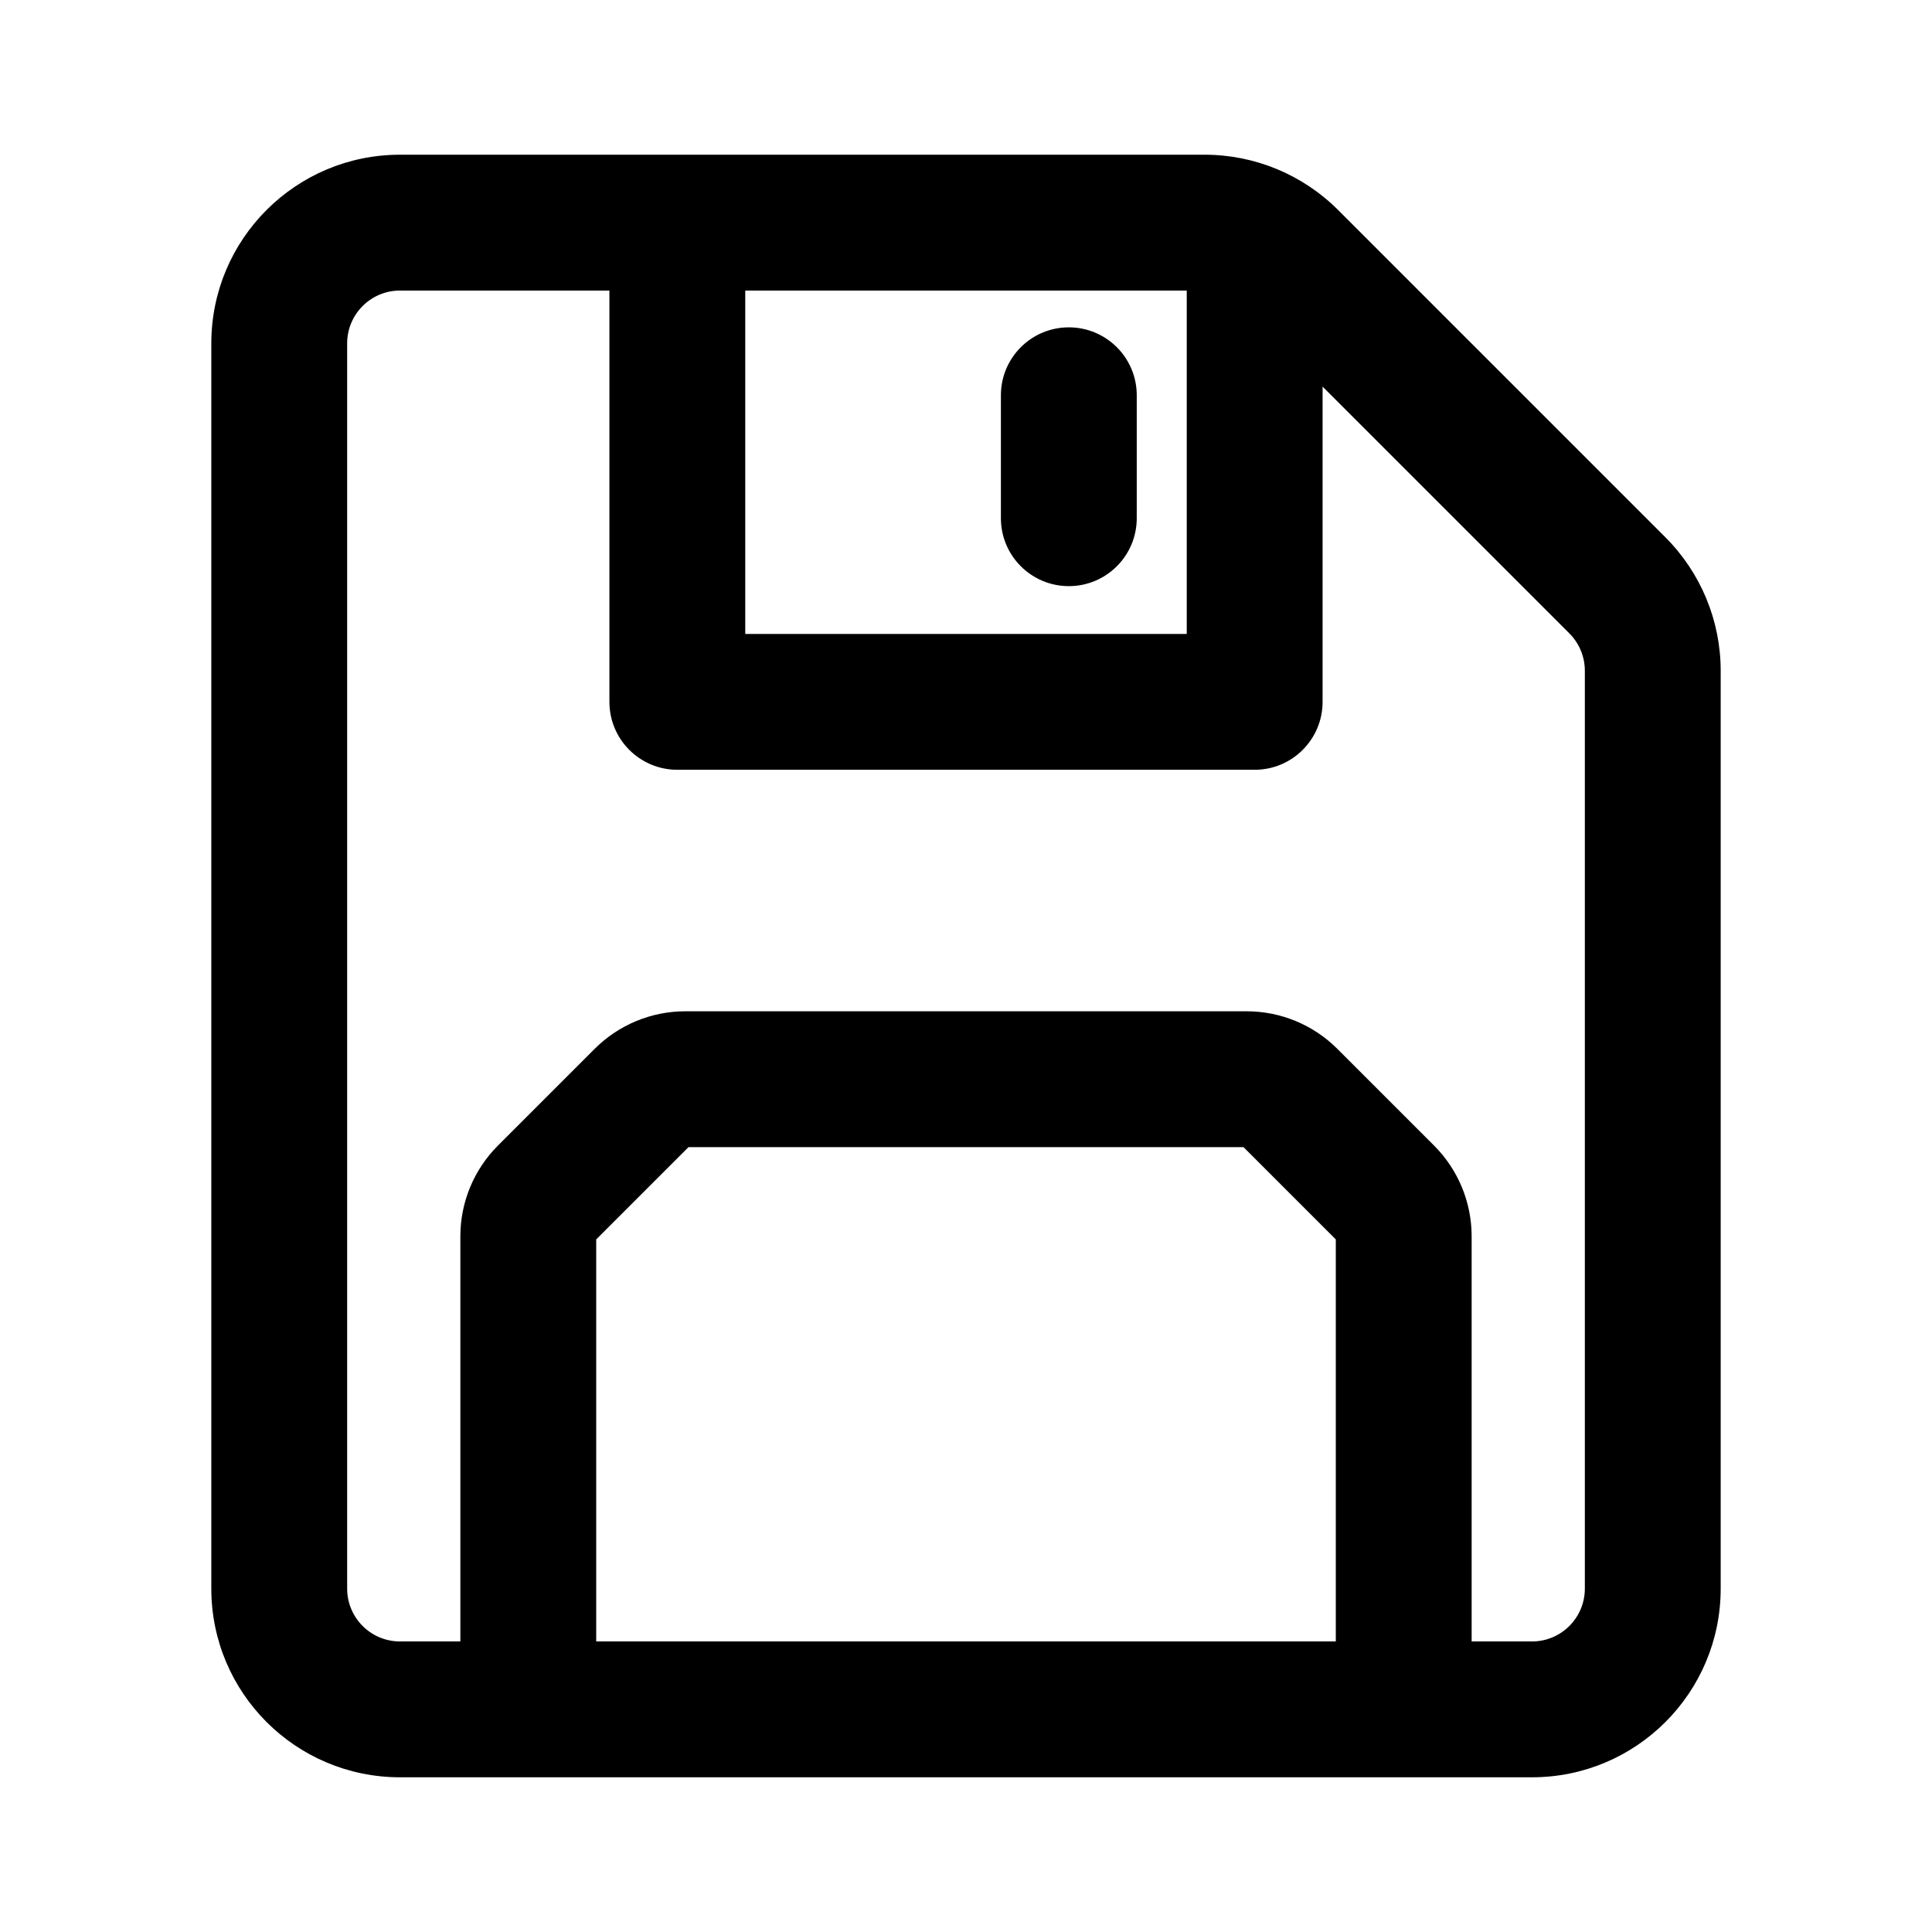
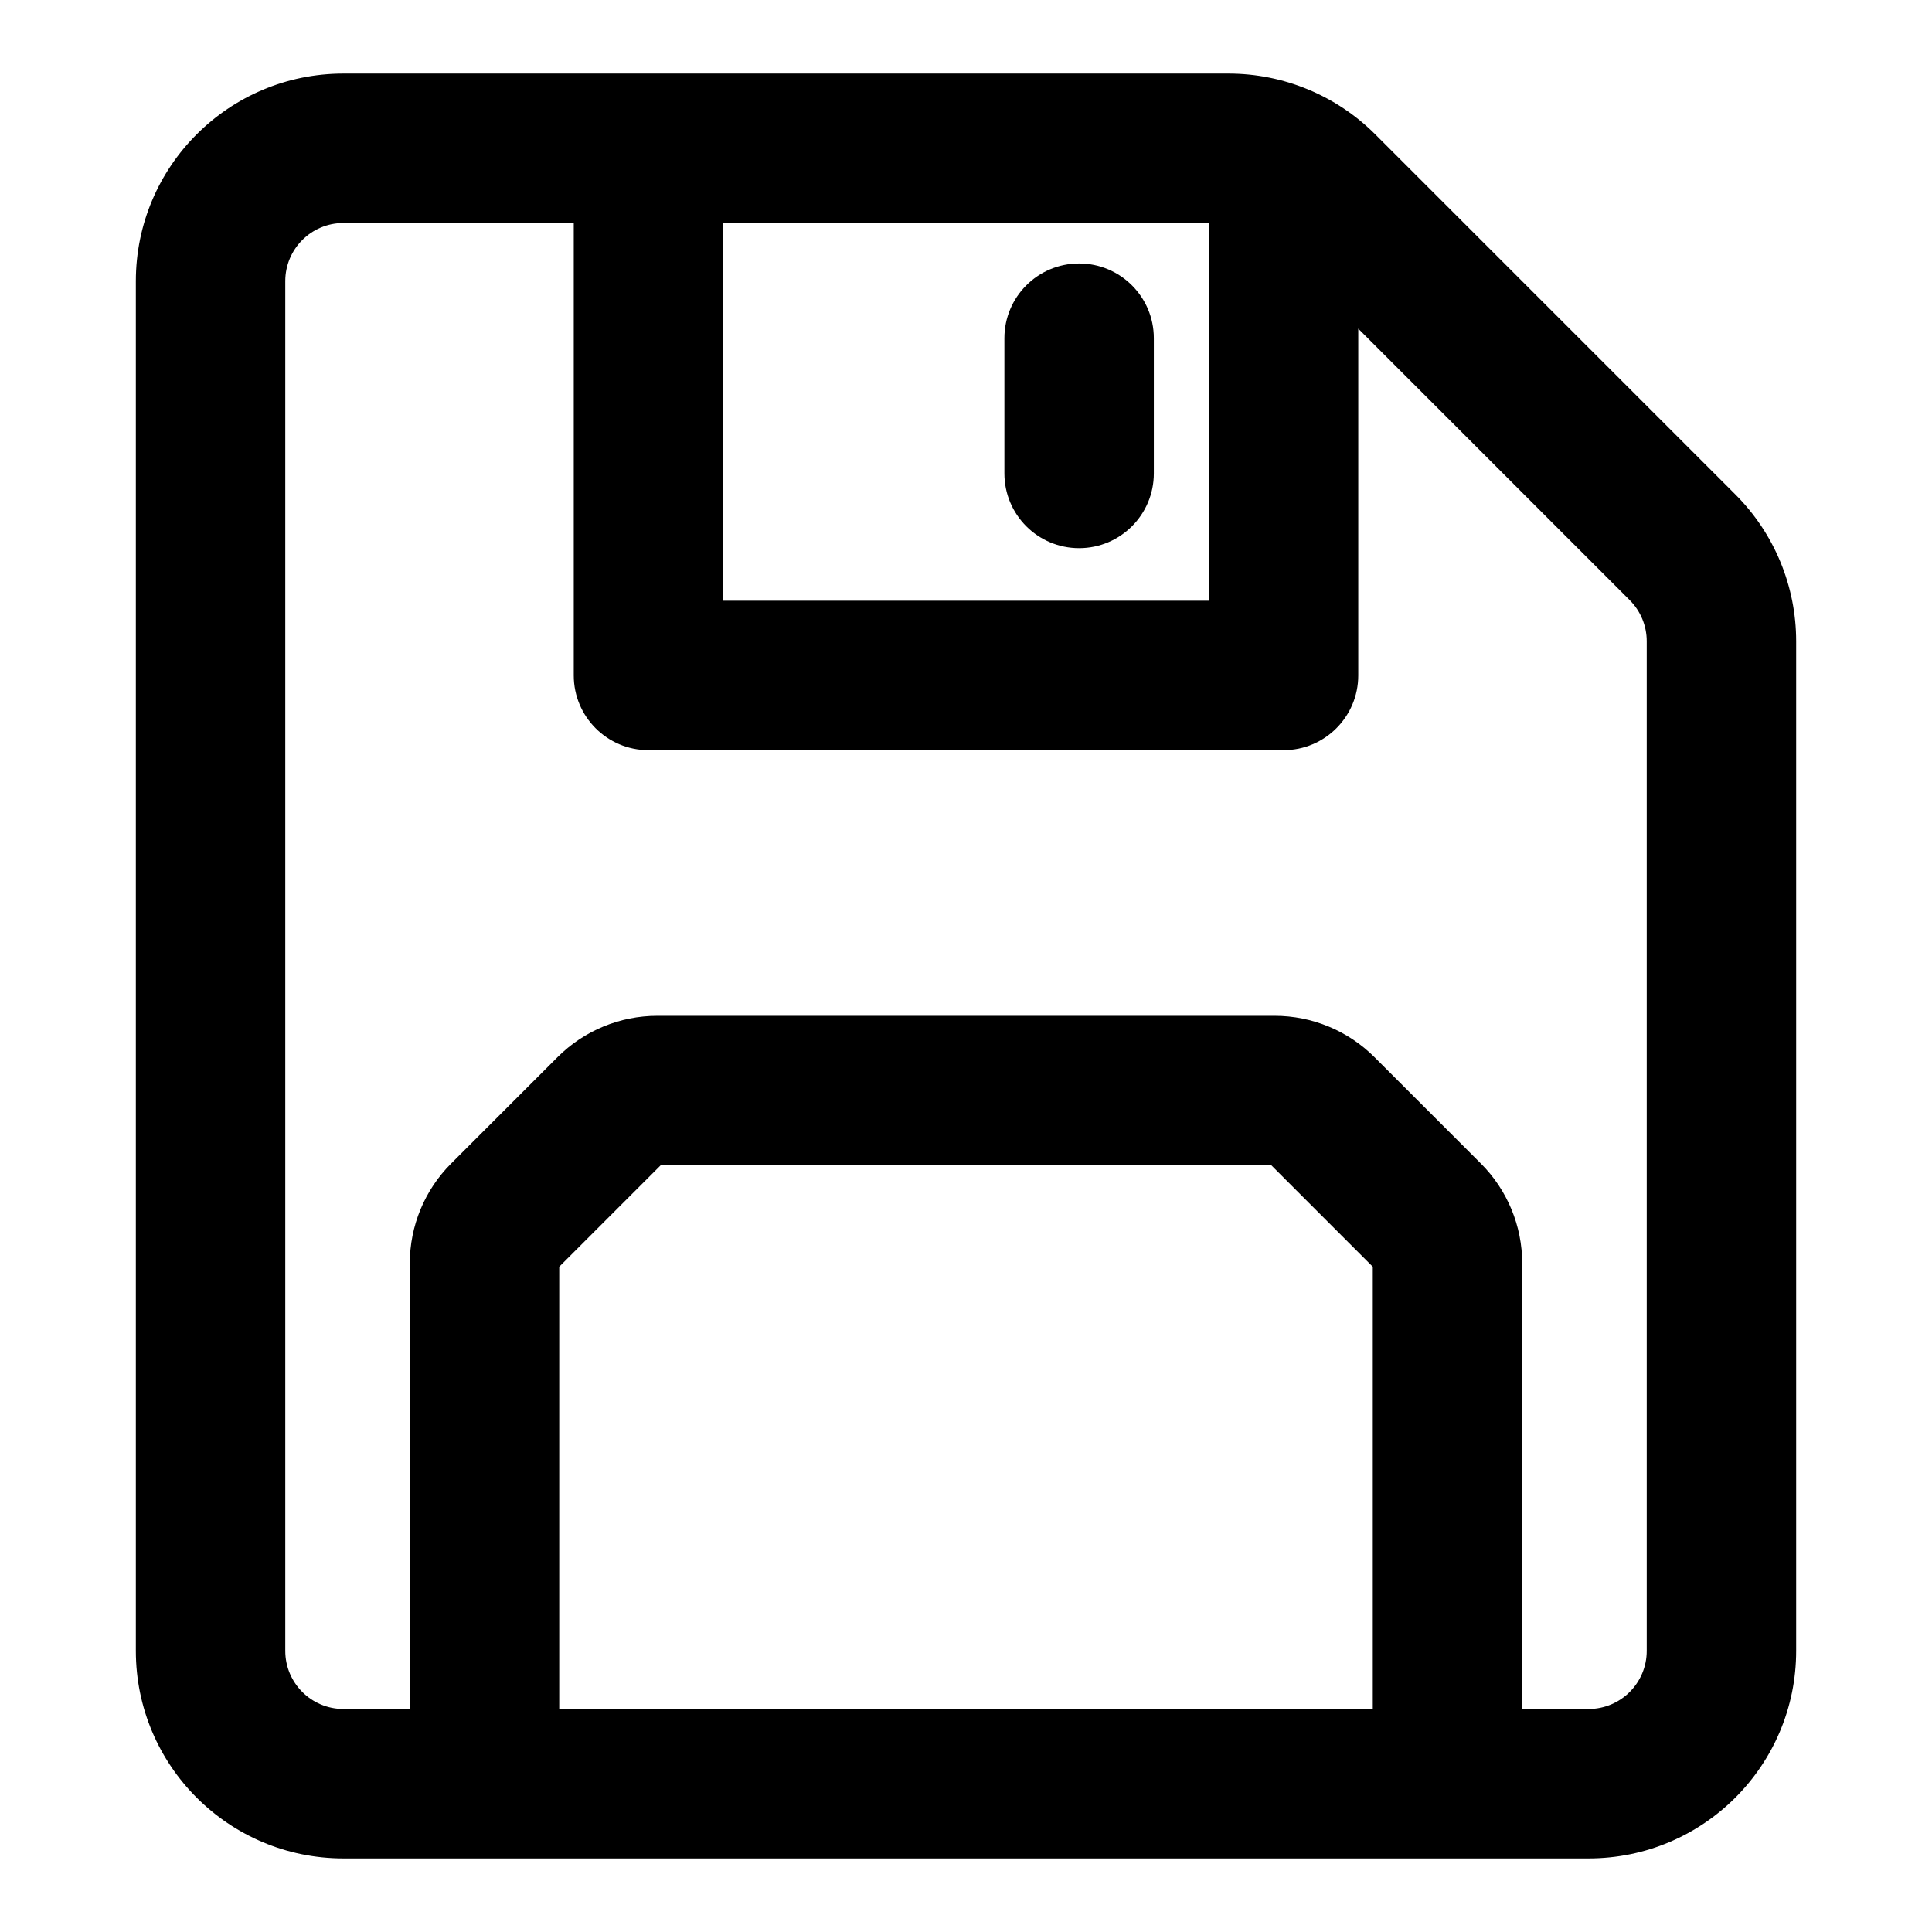
<svg xmlns="http://www.w3.org/2000/svg" viewBox="0 0 1024 1024" version="1.1" width="1em" height="1em" fill="currentColor" aria-hidden="true">
-   <path d="M323 154H212c-15.464 0-28 12.536-28 28v660c0 15.464 12.536 28 28 28h32V655.255a68 68 0 0 1 19.917-48.083l51.255-51.255A68 68 0 0 1 363.255 536h297.49a68 68 0 0 1 48.083 19.917l51.255 51.255A68 68 0 0 1 780 655.255V870h32c15.464 0 28-12.536 28-28V355.51a28 28 0 0 0-8.201-19.8L701 204.913V372c0 19.882-16.118 36-36 36H359c-19.882 0-36-16.118-36-36V154z m72 0v182h234V154H395z m517 201.51V842c0 55.228-44.772 100-100 100H212c-55.228 0-100-44.772-100-100V182c0-55.228 44.772-100 100-100h426.49a100 100 0 0 1 70.711 29.29l173.51 173.509A100 100 0 0 1 912 355.509zM659.088 608H364.912L316 656.912V870h392V656.912L659.088 608zM530.5 209.5c0-19.882 16.118-36 36-36s36 16.118 36 36v65.164c0 19.883-16.118 36-36 36s-36-16.117-36-36V209.5z" p-id="3601" />
+   <path transform="translate(-51.2 -51.2) scale(1.1)" d="M323 154H212c-15.464 0-28 12.536-28 28v660c0 15.464 12.536 28 28 28h32V655.255a68 68 0 0 1 19.917-48.083l51.255-51.255A68 68 0 0 1 363.255 536h297.49a68 68 0 0 1 48.083 19.917l51.255 51.255A68 68 0 0 1 780 655.255V870h32c15.464 0 28-12.536 28-28V355.51a28 28 0 0 0-8.201-19.8L701 204.913V372c0 19.882-16.118 36-36 36H359c-19.882 0-36-16.118-36-36V154z m72 0v182h234V154H395z m517 201.51V842c0 55.228-44.772 100-100 100H212c-55.228 0-100-44.772-100-100V182c0-55.228 44.772-100 100-100h426.49a100 100 0 0 1 70.711 29.29l173.51 173.509A100 100 0 0 1 912 355.509zM659.088 608H364.912L316 656.912V870h392V656.912L659.088 608zM530.5 209.5c0-19.882 16.118-36 36-36s36 16.118 36 36v65.164c0 19.883-16.118 36-36 36s-36-16.117-36-36V209.5z" p-id="3601" />
</svg>
